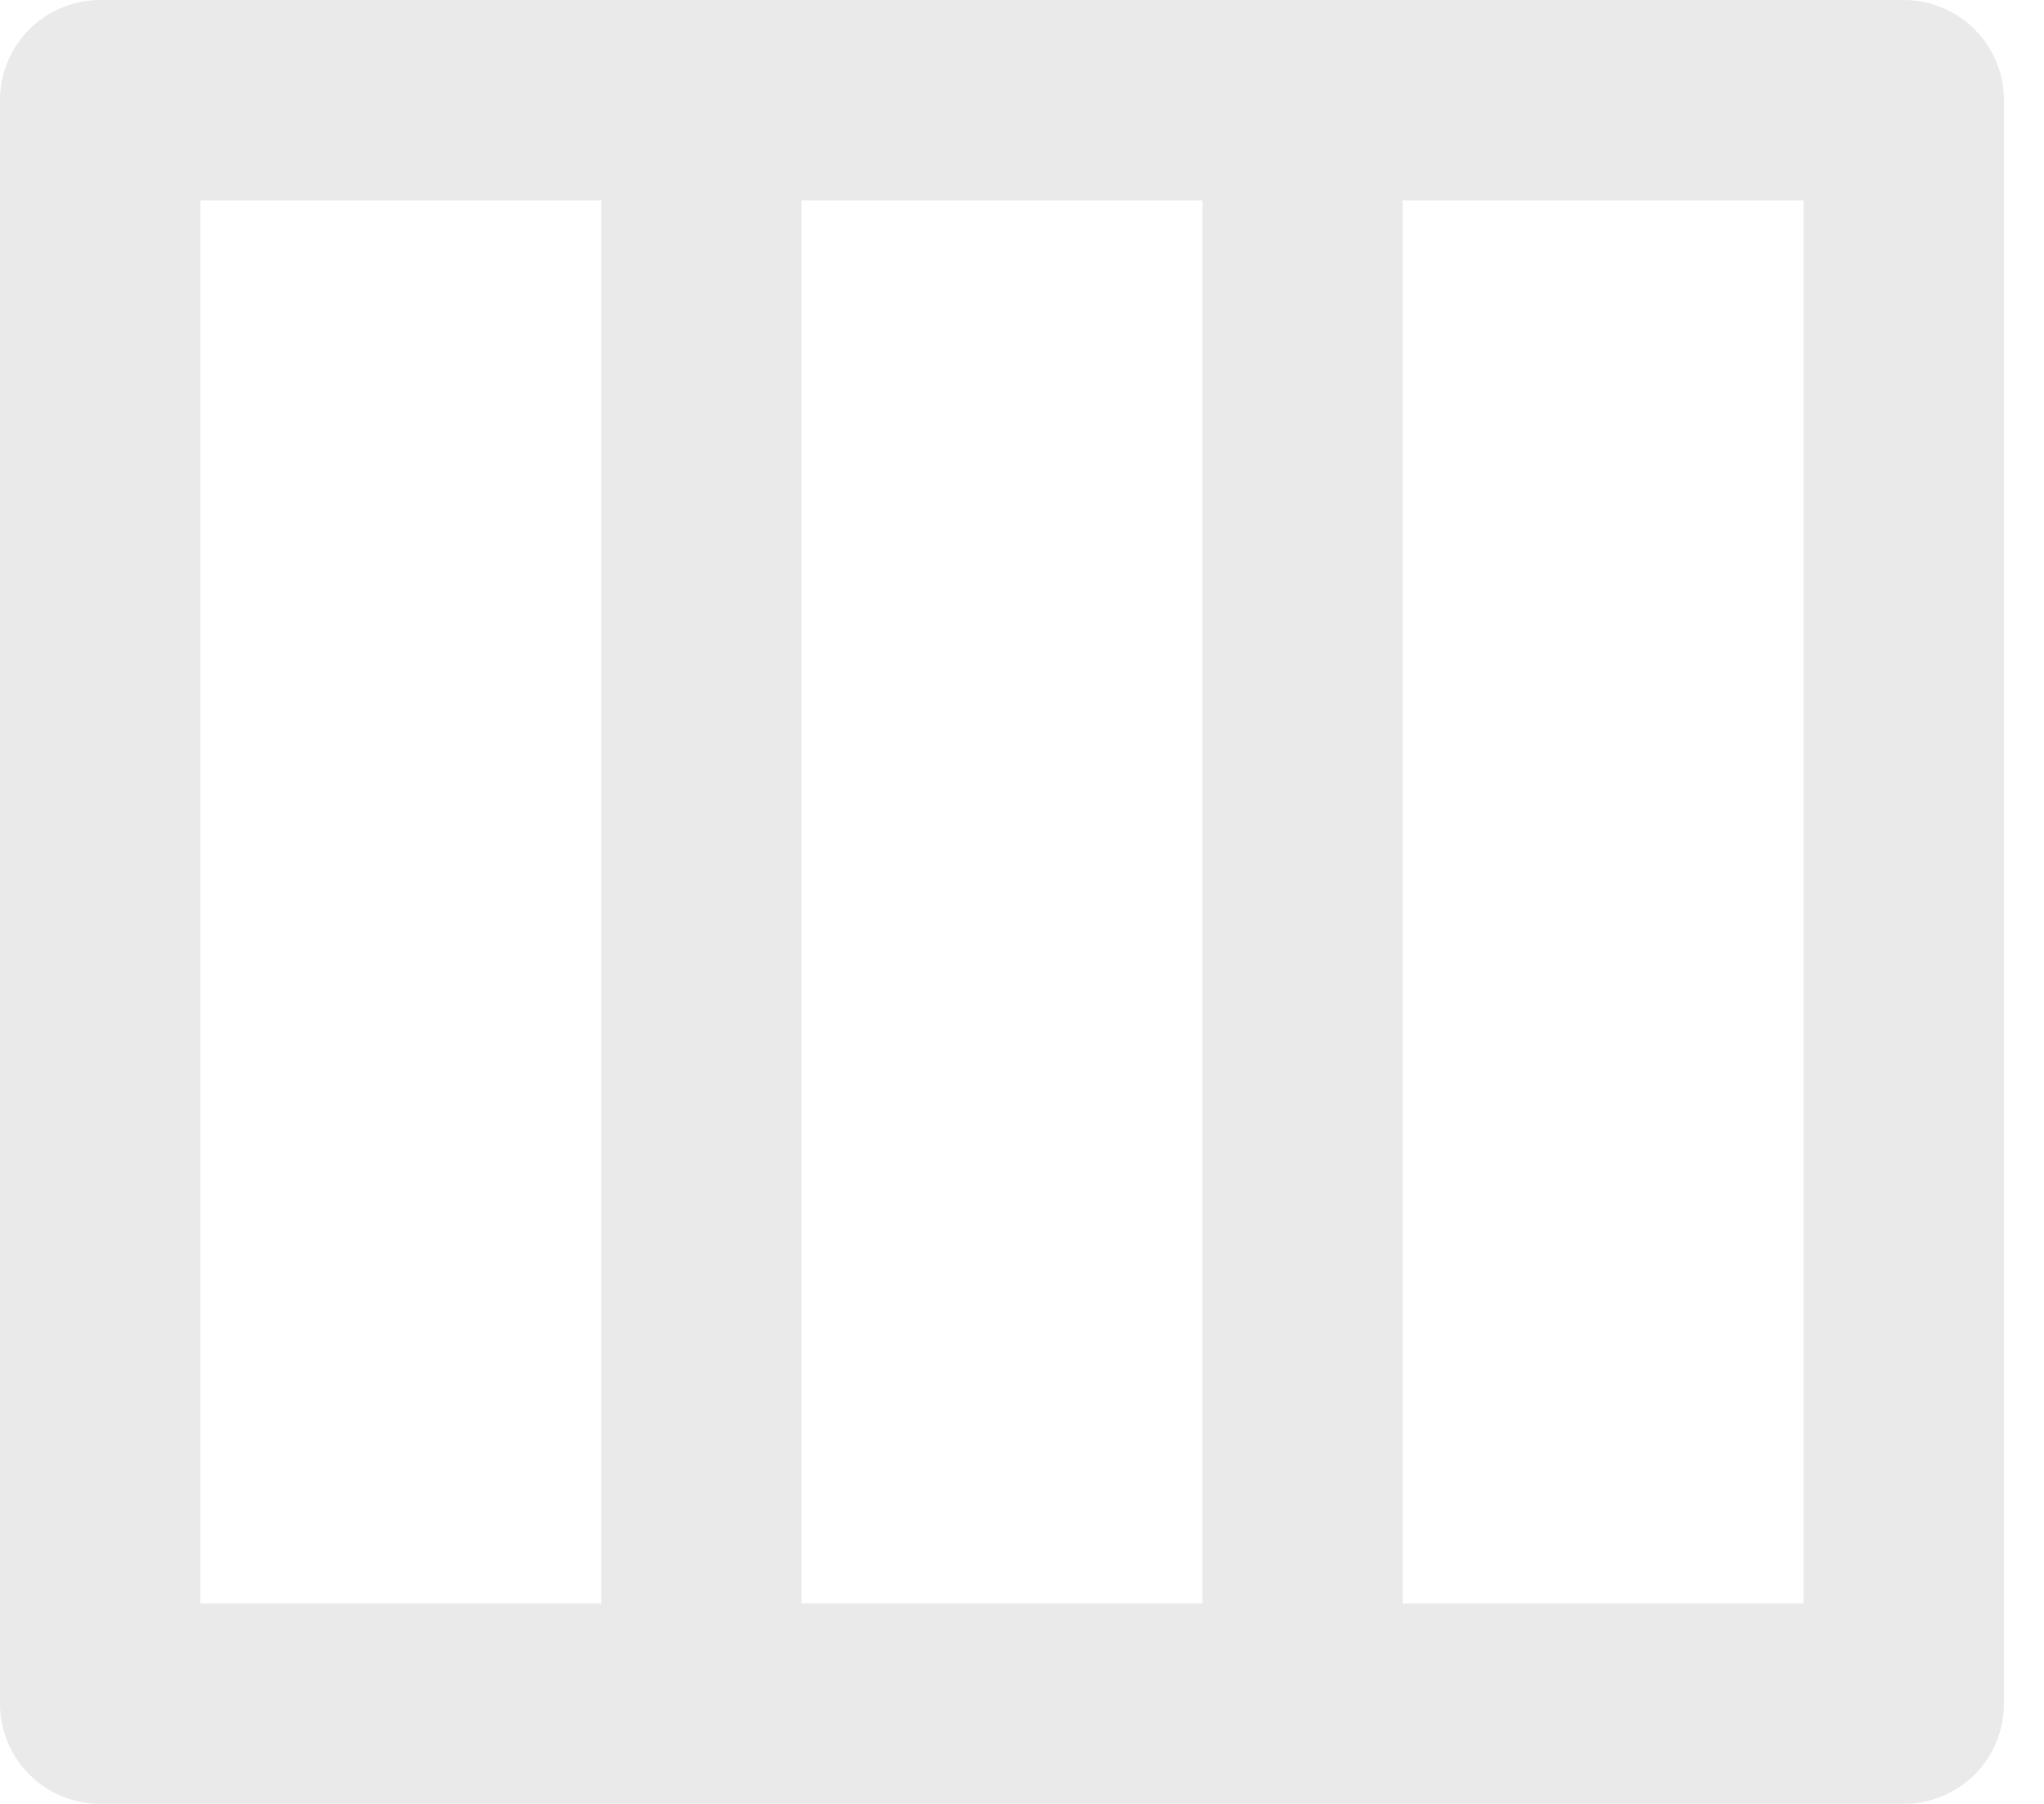
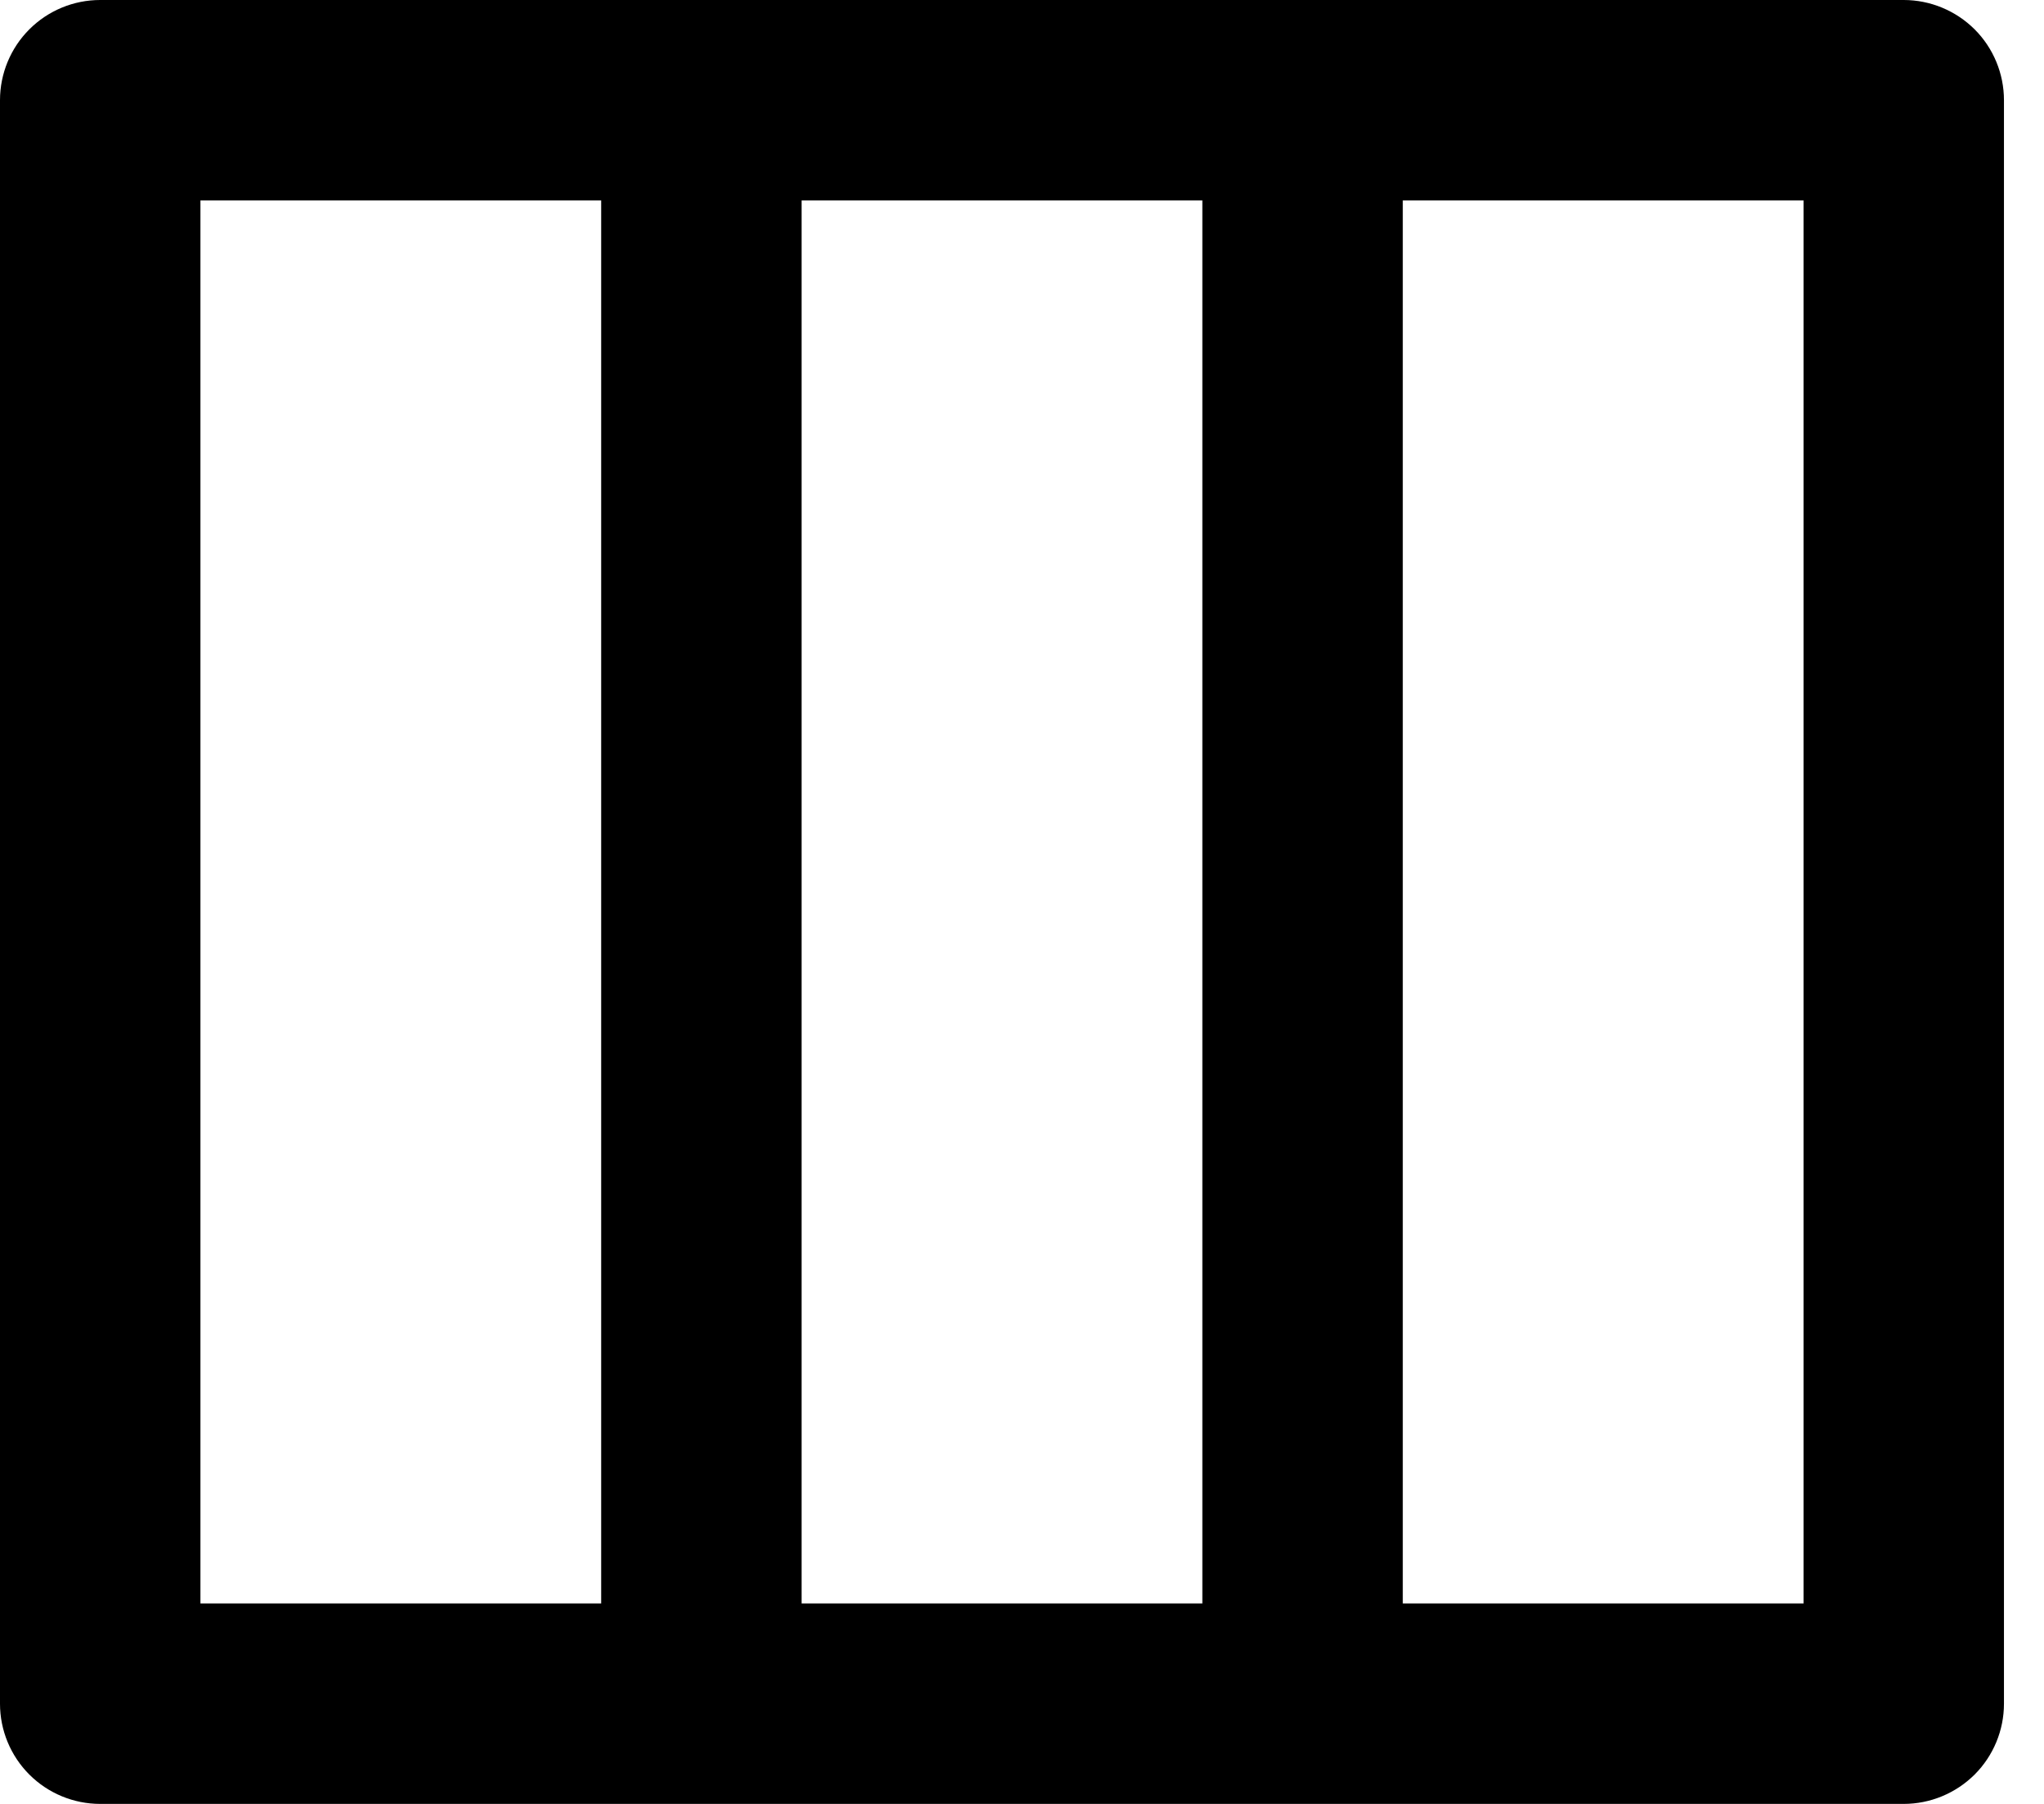
<svg xmlns="http://www.w3.org/2000/svg" width="17" height="15" viewBox="0 0 17 15" fill="none">
-   <path d="M0 0.833C0 0.612 0.088 0.4 0.244 0.244C0.4 0.088 0.612 0 0.833 0H15.833C16.054 0 16.266 0.088 16.423 0.244C16.579 0.4 16.667 0.612 16.667 0.833V14.167C16.667 14.388 16.579 14.6 16.423 14.756C16.266 14.912 16.054 15 15.833 15H0.833C0.612 15 0.4 14.912 0.244 14.756C0.088 14.6 0 14.388 0 14.167V0.833ZM11.667 13.333H15V1.667H11.667V13.333ZM10 1.667H6.667V13.333H10V1.667ZM1.667 1.667V13.333H5V1.667H1.667Z" fill="#EAEAEA" />
+   <path d="M0 0.833C0 0.612 0.088 0.4 0.244 0.244C0.4 0.088 0.612 0 0.833 0H15.833C16.054 0 16.266 0.088 16.423 0.244C16.579 0.4 16.667 0.612 16.667 0.833V14.167C16.667 14.388 16.579 14.6 16.423 14.756C16.266 14.912 16.054 15 15.833 15H0.833C0.612 15 0.4 14.912 0.244 14.756C0.088 14.6 0 14.388 0 14.167V0.833ZM11.667 13.333H15V1.667H11.667V13.333ZM10 1.667H6.667V13.333H10V1.667ZM1.667 1.667V13.333H5V1.667H1.667Z" fill="currentColor" />
</svg>
